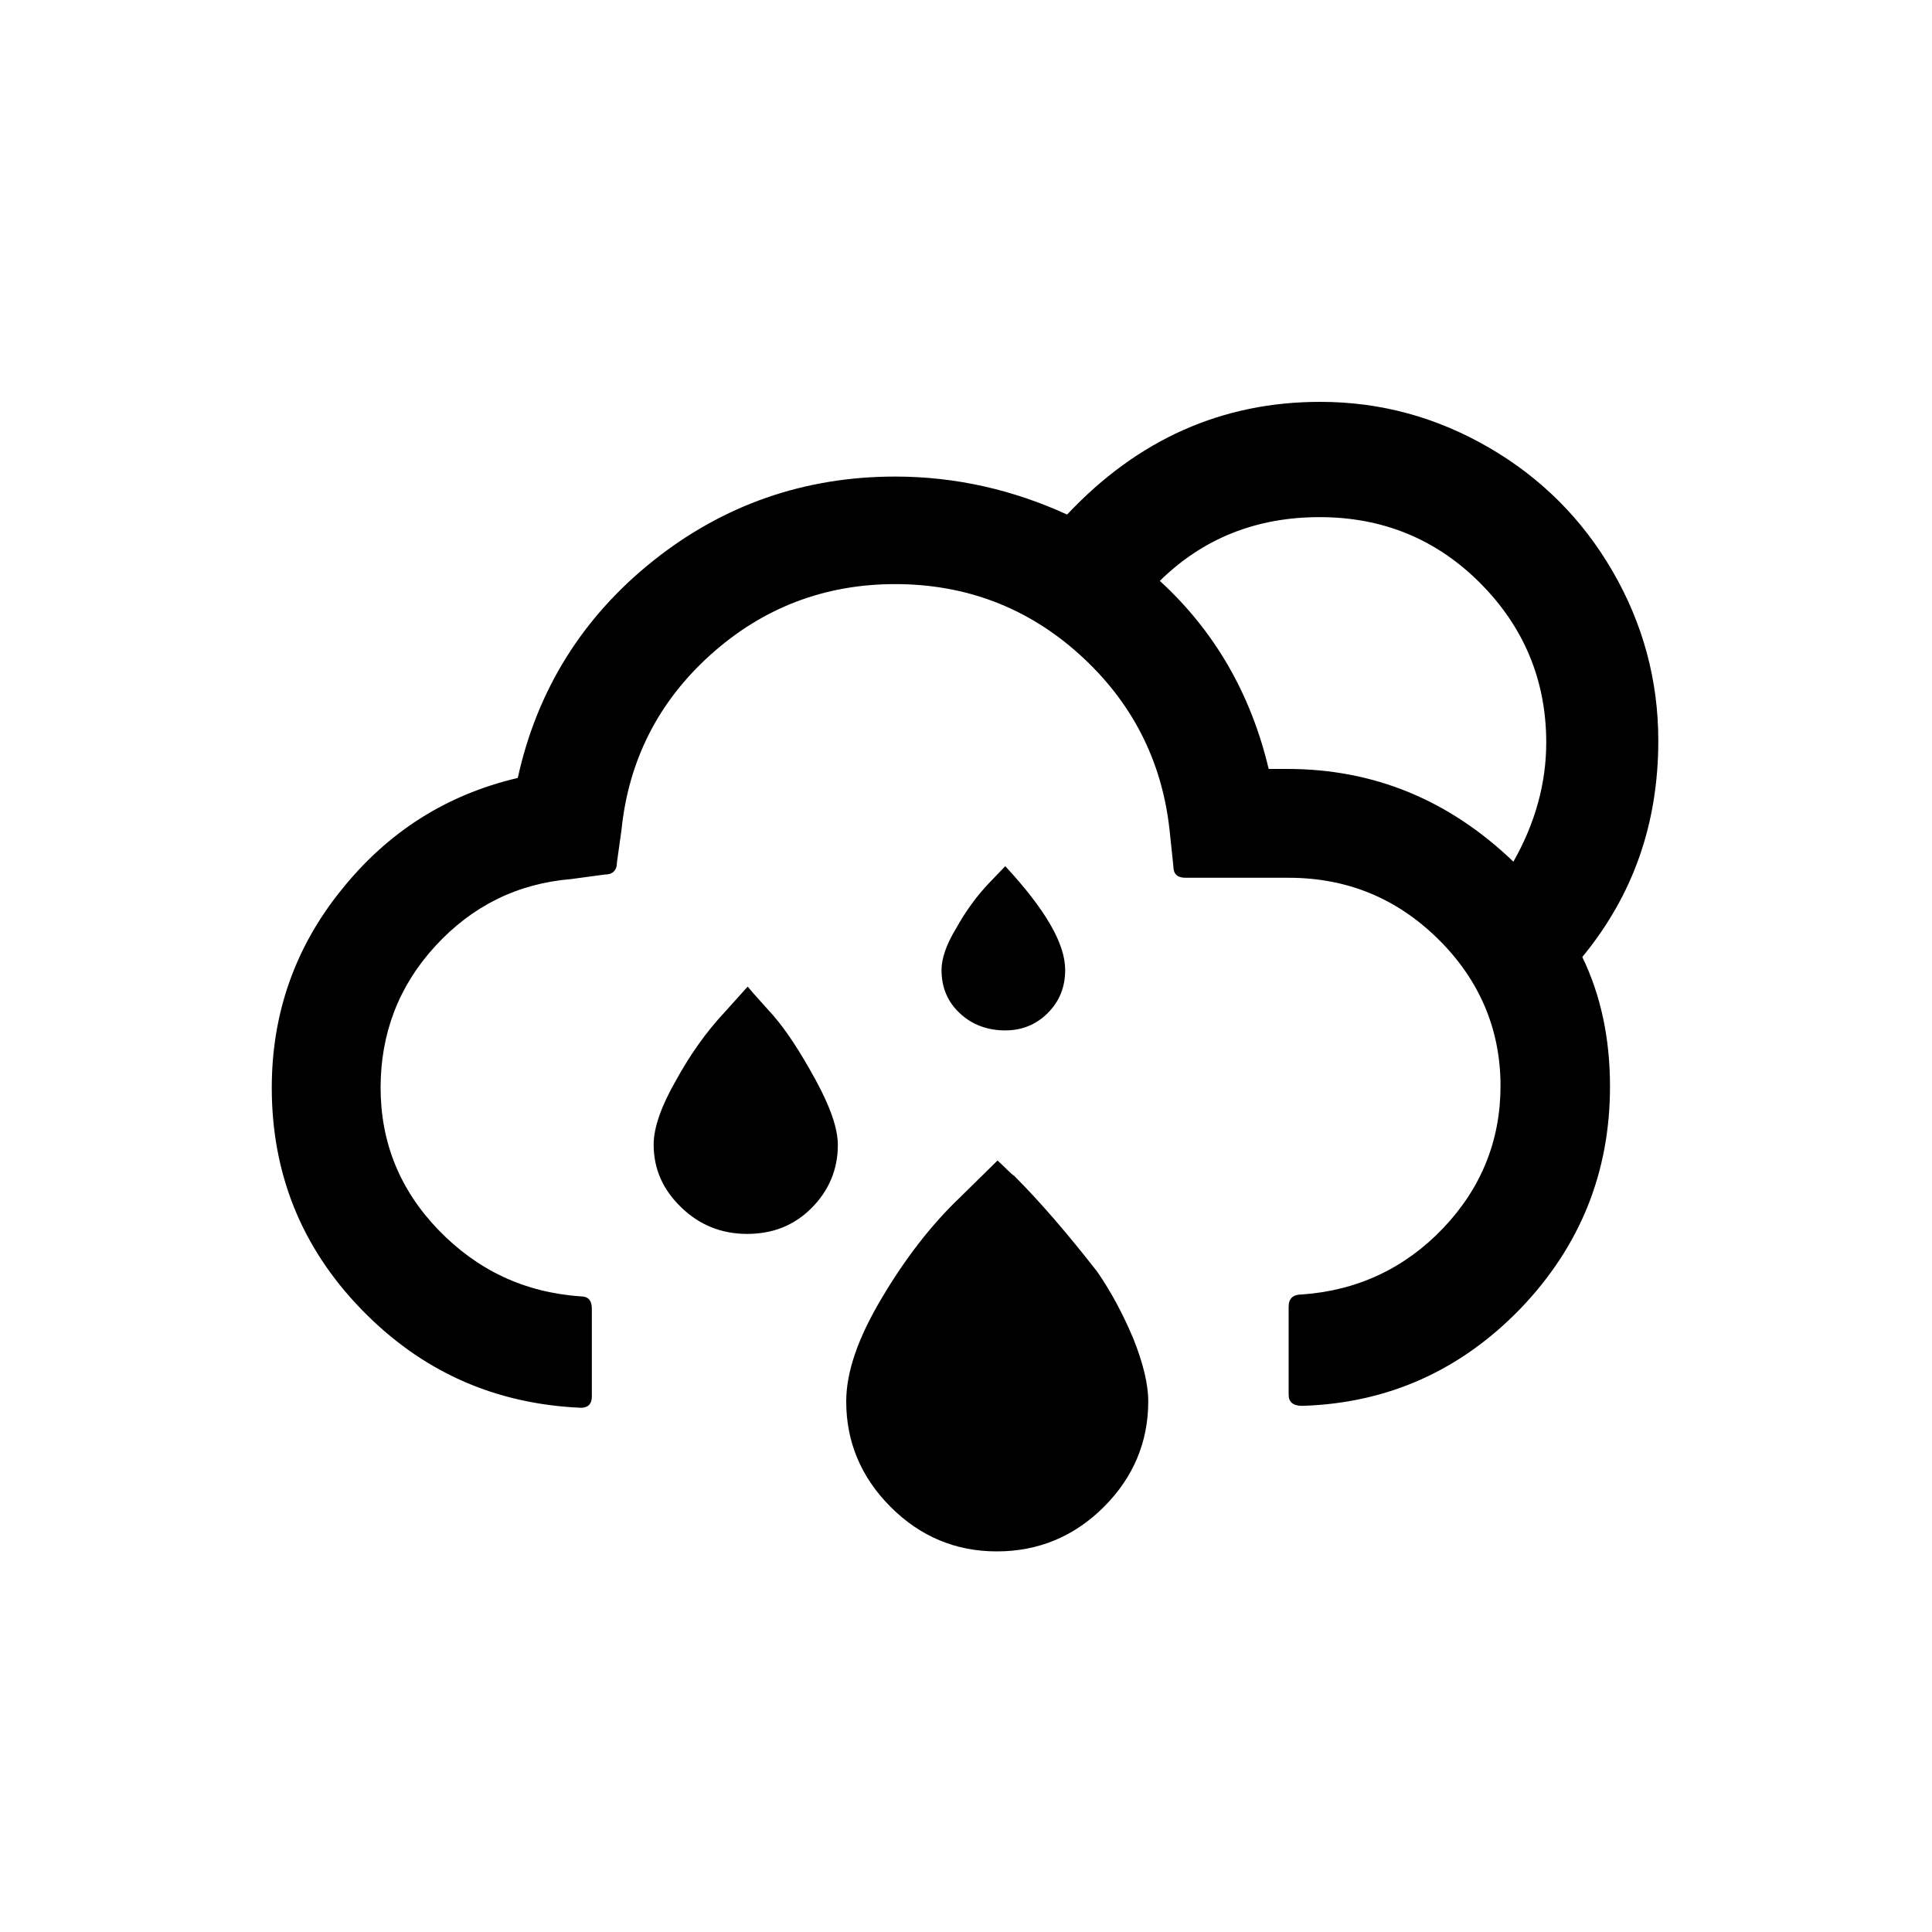
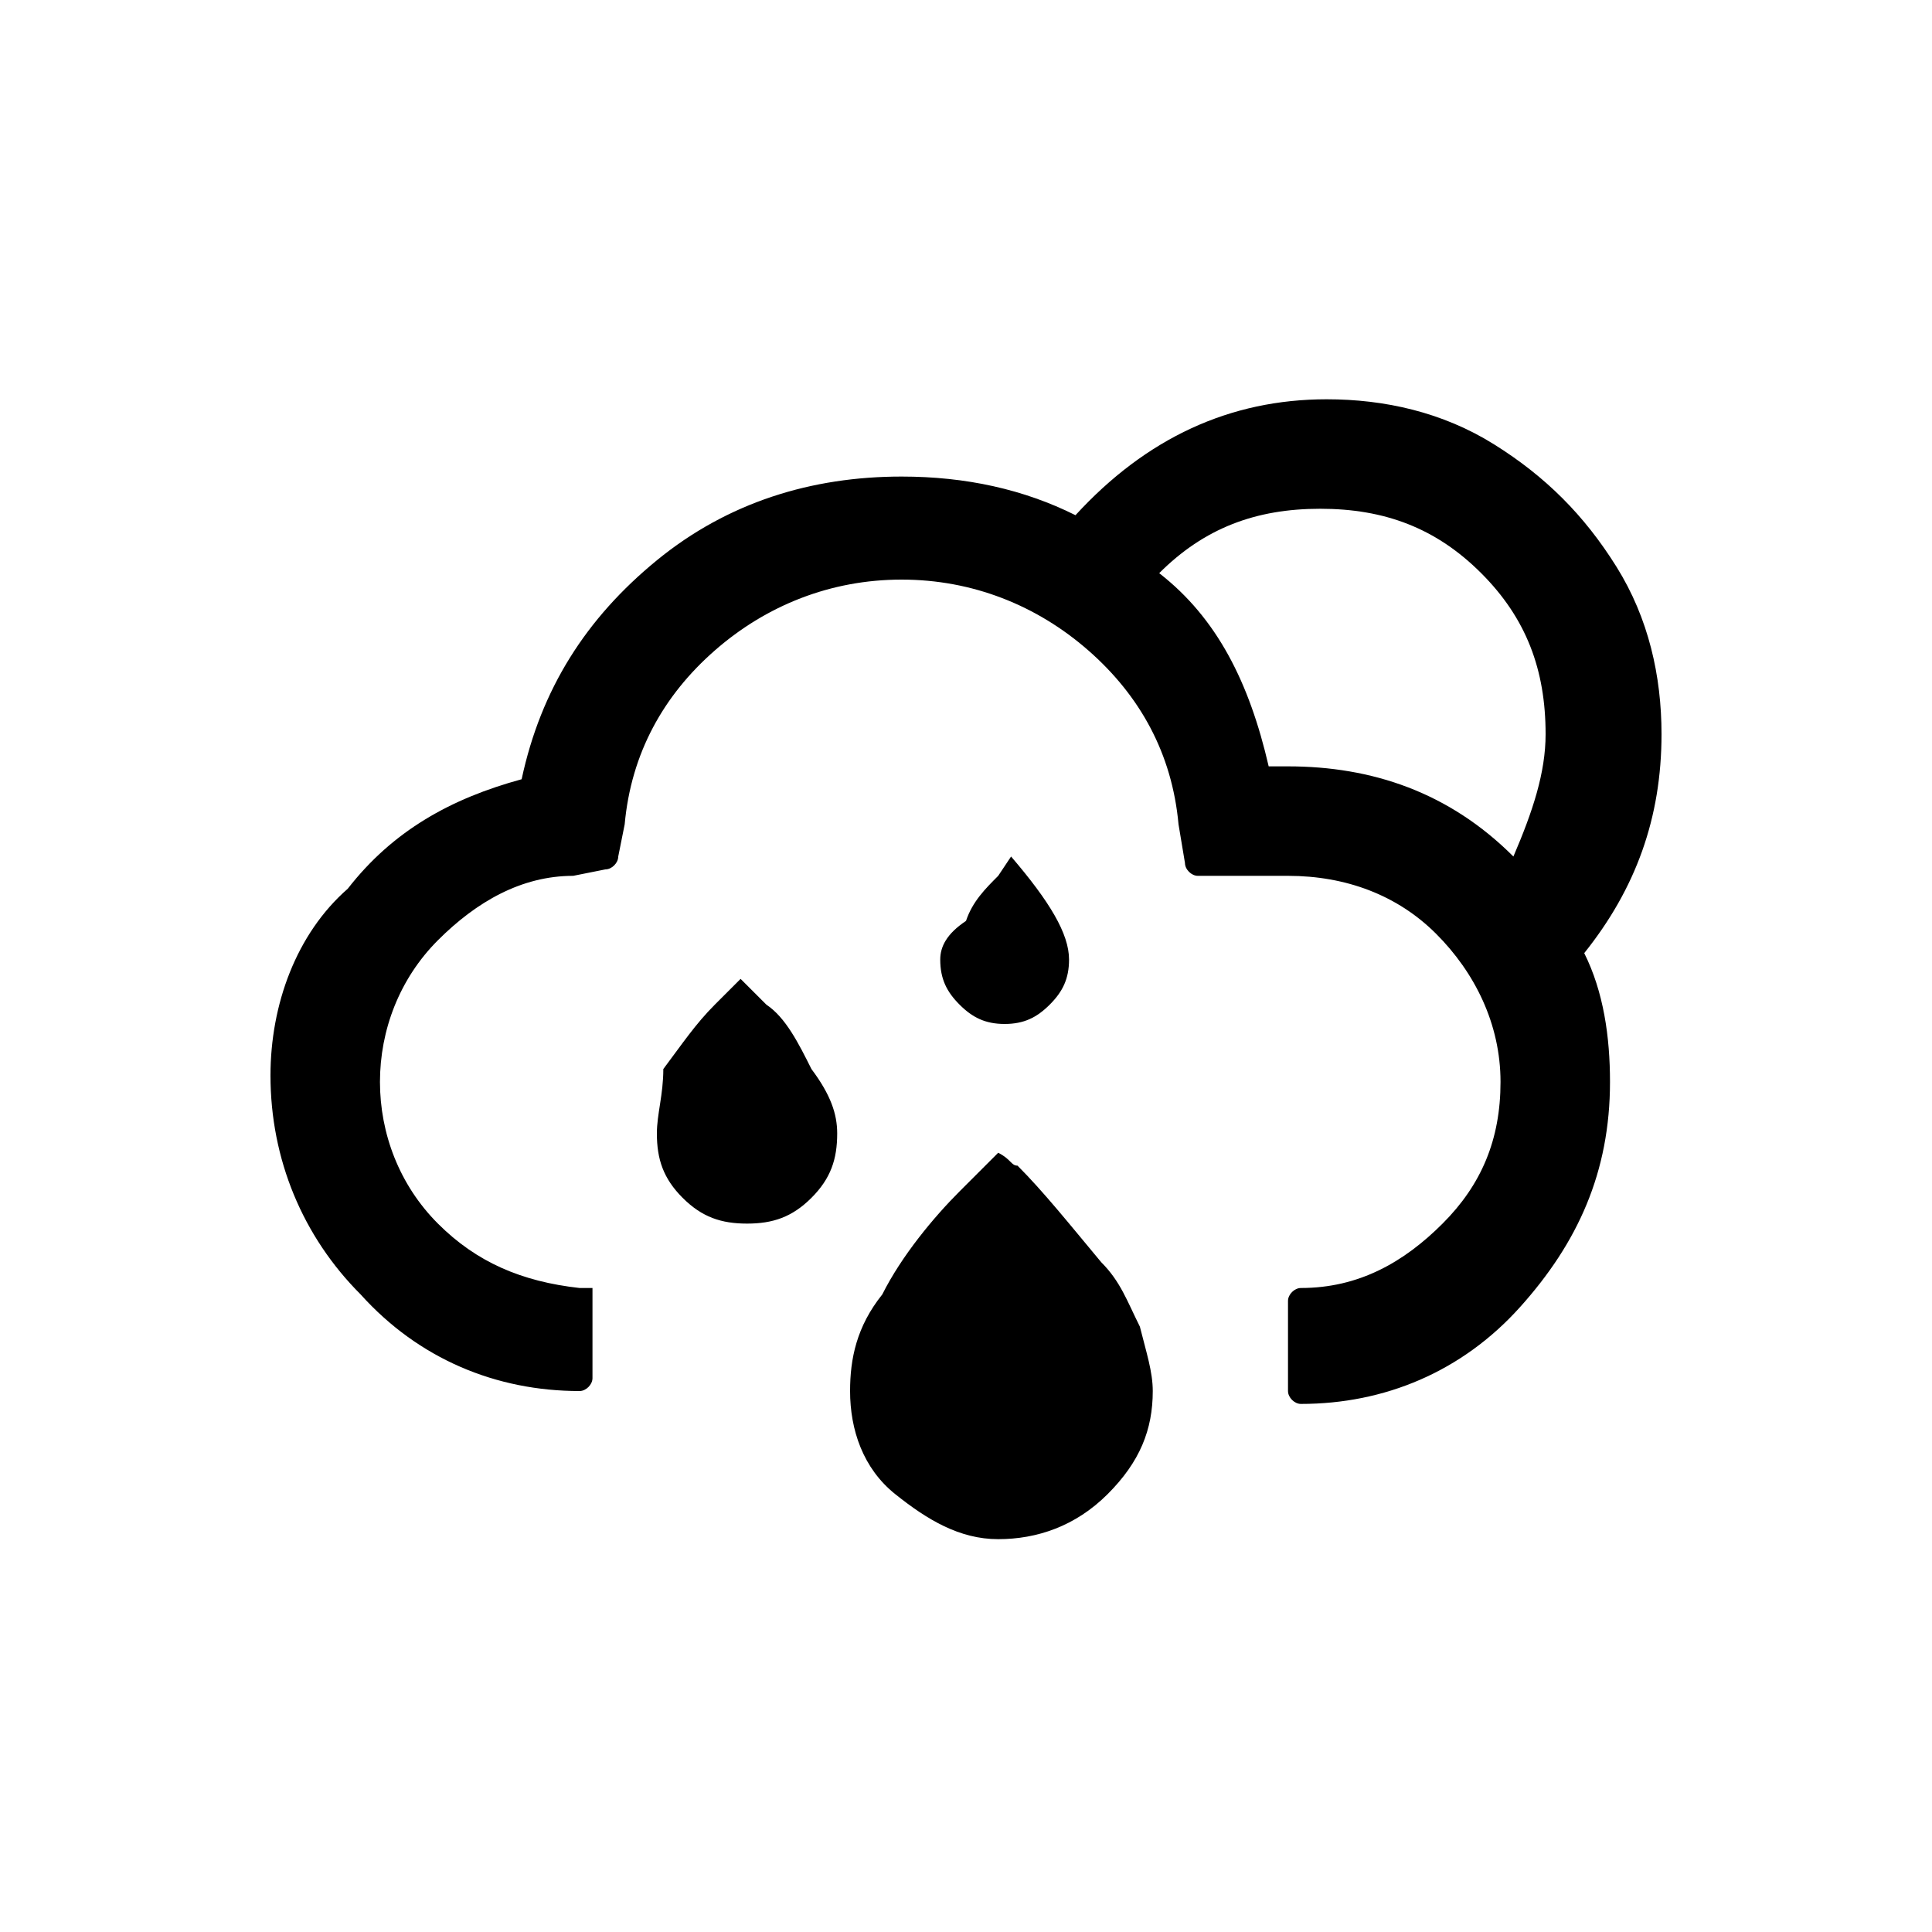
<svg xmlns="http://www.w3.org/2000/svg" version="1.1" id="Layer_1" x="0px" y="0px" viewBox="0 0 30 30" style="enable-background:new 0 0 30 30;" xml:space="preserve">
-   <path d="M4.22,16.89c0,1.33,0.46,2.48,1.39,3.44s2.06,1.47,3.41,1.53c0.11,0,0.17-0.06,0.17-0.17v-1.37c0-0.13-0.06-0.19-0.17-0.19  c-0.88-0.06-1.61-0.41-2.21-1.03c-0.6-0.62-0.9-1.36-0.9-2.21c0-0.84,0.28-1.58,0.85-2.2c0.57-0.62,1.27-0.97,2.11-1.04l0.52-0.07  c0.12,0,0.19-0.06,0.19-0.19l0.07-0.5c0.11-1.08,0.57-1.99,1.38-2.72s1.77-1.1,2.87-1.1c1.09,0,2.05,0.36,2.86,1.09  c0.81,0.73,1.28,1.64,1.4,2.72l0.06,0.57c0,0.12,0.06,0.18,0.19,0.18h1.6c0.91,0,1.68,0.32,2.32,0.95c0.64,0.63,0.97,1.4,0.97,2.28  c0,0.85-0.3,1.59-0.89,2.21c-0.59,0.62-1.33,0.97-2.19,1.03c-0.14,0-0.21,0.06-0.21,0.19v1.37c0,0.11,0.07,0.17,0.21,0.17  c1.33-0.04,2.46-0.55,3.39-1.51c0.93-0.97,1.39-2.12,1.39-3.45c0-0.74-0.14-1.41-0.43-2.01c0.79-0.96,1.18-2.07,1.18-3.36  c0-0.94-0.24-1.82-0.71-2.63s-1.11-1.45-1.92-1.92c-0.81-0.47-1.68-0.71-2.62-0.71c-1.52,0-2.83,0.58-3.93,1.75  C15.74,7.61,14.85,7.4,13.9,7.4c-1.41,0-2.67,0.44-3.76,1.31s-1.8,2-2.1,3.37c-1.11,0.26-2.02,0.84-2.74,1.74  C4.58,14.71,4.22,15.74,4.22,16.89z M10.15,17.77c0,0.38,0.14,0.7,0.43,0.98c0.28,0.27,0.62,0.41,1.02,0.41s0.73-0.13,1-0.4  c0.27-0.27,0.41-0.6,0.41-0.98c0-0.26-0.12-0.6-0.35-1.02c-0.23-0.42-0.45-0.76-0.66-1c-0.02-0.02-0.08-0.09-0.18-0.2  c-0.1-0.11-0.17-0.19-0.21-0.24l-0.36,0.4c-0.28,0.3-0.53,0.65-0.75,1.05C10.27,17.17,10.15,17.51,10.15,17.77z M13.14,21.76  c0,0.63,0.23,1.18,0.69,1.64c0.46,0.46,1.01,0.69,1.65,0.69c0.64,0,1.2-0.23,1.66-0.69c0.46-0.46,0.69-1.01,0.69-1.64  c0-0.27-0.08-0.59-0.23-0.97c-0.16-0.38-0.34-0.72-0.56-1.04c-0.46-0.59-0.89-1.09-1.29-1.49c-0.06-0.04-0.14-0.13-0.26-0.24  L14.9,18.6c-0.44,0.42-0.85,0.95-1.21,1.56C13.32,20.78,13.14,21.31,13.14,21.76z M14.62,15.06c0,0.27,0.09,0.49,0.28,0.67  s0.43,0.27,0.71,0.27c0.26,0,0.48-0.09,0.66-0.27s0.27-0.4,0.27-0.67c0-0.41-0.31-0.94-0.93-1.61l-0.25,0.26  c-0.19,0.2-0.36,0.43-0.51,0.7C14.69,14.67,14.62,14.89,14.62,15.06z M18.01,9.02c0.67-0.66,1.5-0.99,2.48-0.99  c0.98,0,1.81,0.34,2.49,1.02s1.03,1.51,1.03,2.48c0,0.63-0.17,1.25-0.51,1.85c-1-0.96-2.17-1.44-3.51-1.44H19.7  C19.42,10.76,18.85,9.79,18.01,9.02z" />
+   <path d="M4.2,16.7c0,1.3,0.5,2.5,1.4,3.4c0.9,1,2.1,1.5,3.4,1.5c0.1,0,0.2-0.1,0.2-0.2v-1.4C9.2,20,9.1,20,9,20  c-0.9-0.1-1.6-0.4-2.2-1c-0.6-0.6-0.9-1.4-0.9-2.2c0-0.8,0.3-1.6,0.9-2.2c0.6-0.6,1.3-1,2.1-1l0.5-0.1c0.1,0,0.2-0.1,0.2-0.2  l0.1-0.5c0.1-1.1,0.6-2,1.4-2.7c0.8-0.7,1.8-1.1,2.9-1.1c1.1,0,2.1,0.4,2.9,1.1c0.8,0.7,1.3,1.6,1.4,2.7l0.1,0.6  c0,0.1,0.1,0.2,0.2,0.2H20c0.9,0,1.7,0.3,2.3,0.9c0.6,0.6,1,1.4,1,2.3c0,0.9-0.3,1.6-0.9,2.2c-0.6,0.6-1.3,1-2.2,1  c-0.1,0-0.2,0.1-0.2,0.2v1.4c0,0.1,0.1,0.2,0.2,0.2c1.3,0,2.5-0.5,3.4-1.5c0.9-1,1.4-2.1,1.4-3.5c0-0.7-0.1-1.4-0.4-2  c0.8-1,1.2-2.1,1.2-3.4c0-0.9-0.2-1.8-0.7-2.6c-0.5-0.8-1.1-1.4-1.9-1.9c-0.8-0.5-1.7-0.7-2.6-0.7c-1.5,0-2.8,0.6-3.9,1.8  c-0.8-0.4-1.7-0.6-2.7-0.6c-1.4,0-2.7,0.4-3.8,1.3c-1.1,0.9-1.8,2-2.1,3.4c-1.1,0.3-2,0.8-2.7,1.7C4.6,14.5,4.2,15.6,4.2,16.7z   M10.2,17.6c0,0.4,0.1,0.7,0.4,1c0.3,0.3,0.6,0.4,1,0.4s0.7-0.1,1-0.4s0.4-0.6,0.4-1c0-0.3-0.1-0.6-0.4-1c-0.2-0.4-0.4-0.8-0.7-1  c0,0-0.1-0.1-0.2-0.2c-0.1-0.1-0.2-0.2-0.2-0.2l-0.4,0.4c-0.3,0.3-0.5,0.6-0.8,1C10.3,17,10.2,17.3,10.2,17.6z M13.2,21.6  c0,0.6,0.2,1.2,0.7,1.6s1,0.7,1.6,0.7c0.6,0,1.2-0.2,1.7-0.7c0.5-0.5,0.7-1,0.7-1.6c0-0.3-0.1-0.6-0.2-1c-0.2-0.4-0.3-0.7-0.6-1  c-0.5-0.6-0.9-1.1-1.3-1.5c-0.1,0-0.1-0.1-0.3-0.2l-0.6,0.6c-0.4,0.4-0.9,1-1.2,1.6C13.3,20.6,13.2,21.1,13.2,21.6z M14.6,14.9  c0,0.3,0.1,0.5,0.3,0.7s0.4,0.3,0.7,0.3c0.3,0,0.5-0.1,0.7-0.3s0.3-0.4,0.3-0.7c0-0.4-0.3-0.9-0.9-1.6l-0.2,0.3  c-0.2,0.2-0.4,0.4-0.5,0.7C14.7,14.5,14.6,14.7,14.6,14.9z M18,8.9c0.7-0.7,1.5-1,2.5-1s1.8,0.3,2.5,1s1,1.5,1,2.5  c0,0.6-0.2,1.2-0.5,1.9c-1-1-2.2-1.4-3.5-1.4h-0.3C19.4,10.6,18.9,9.6,18,8.9z" />
</svg>
